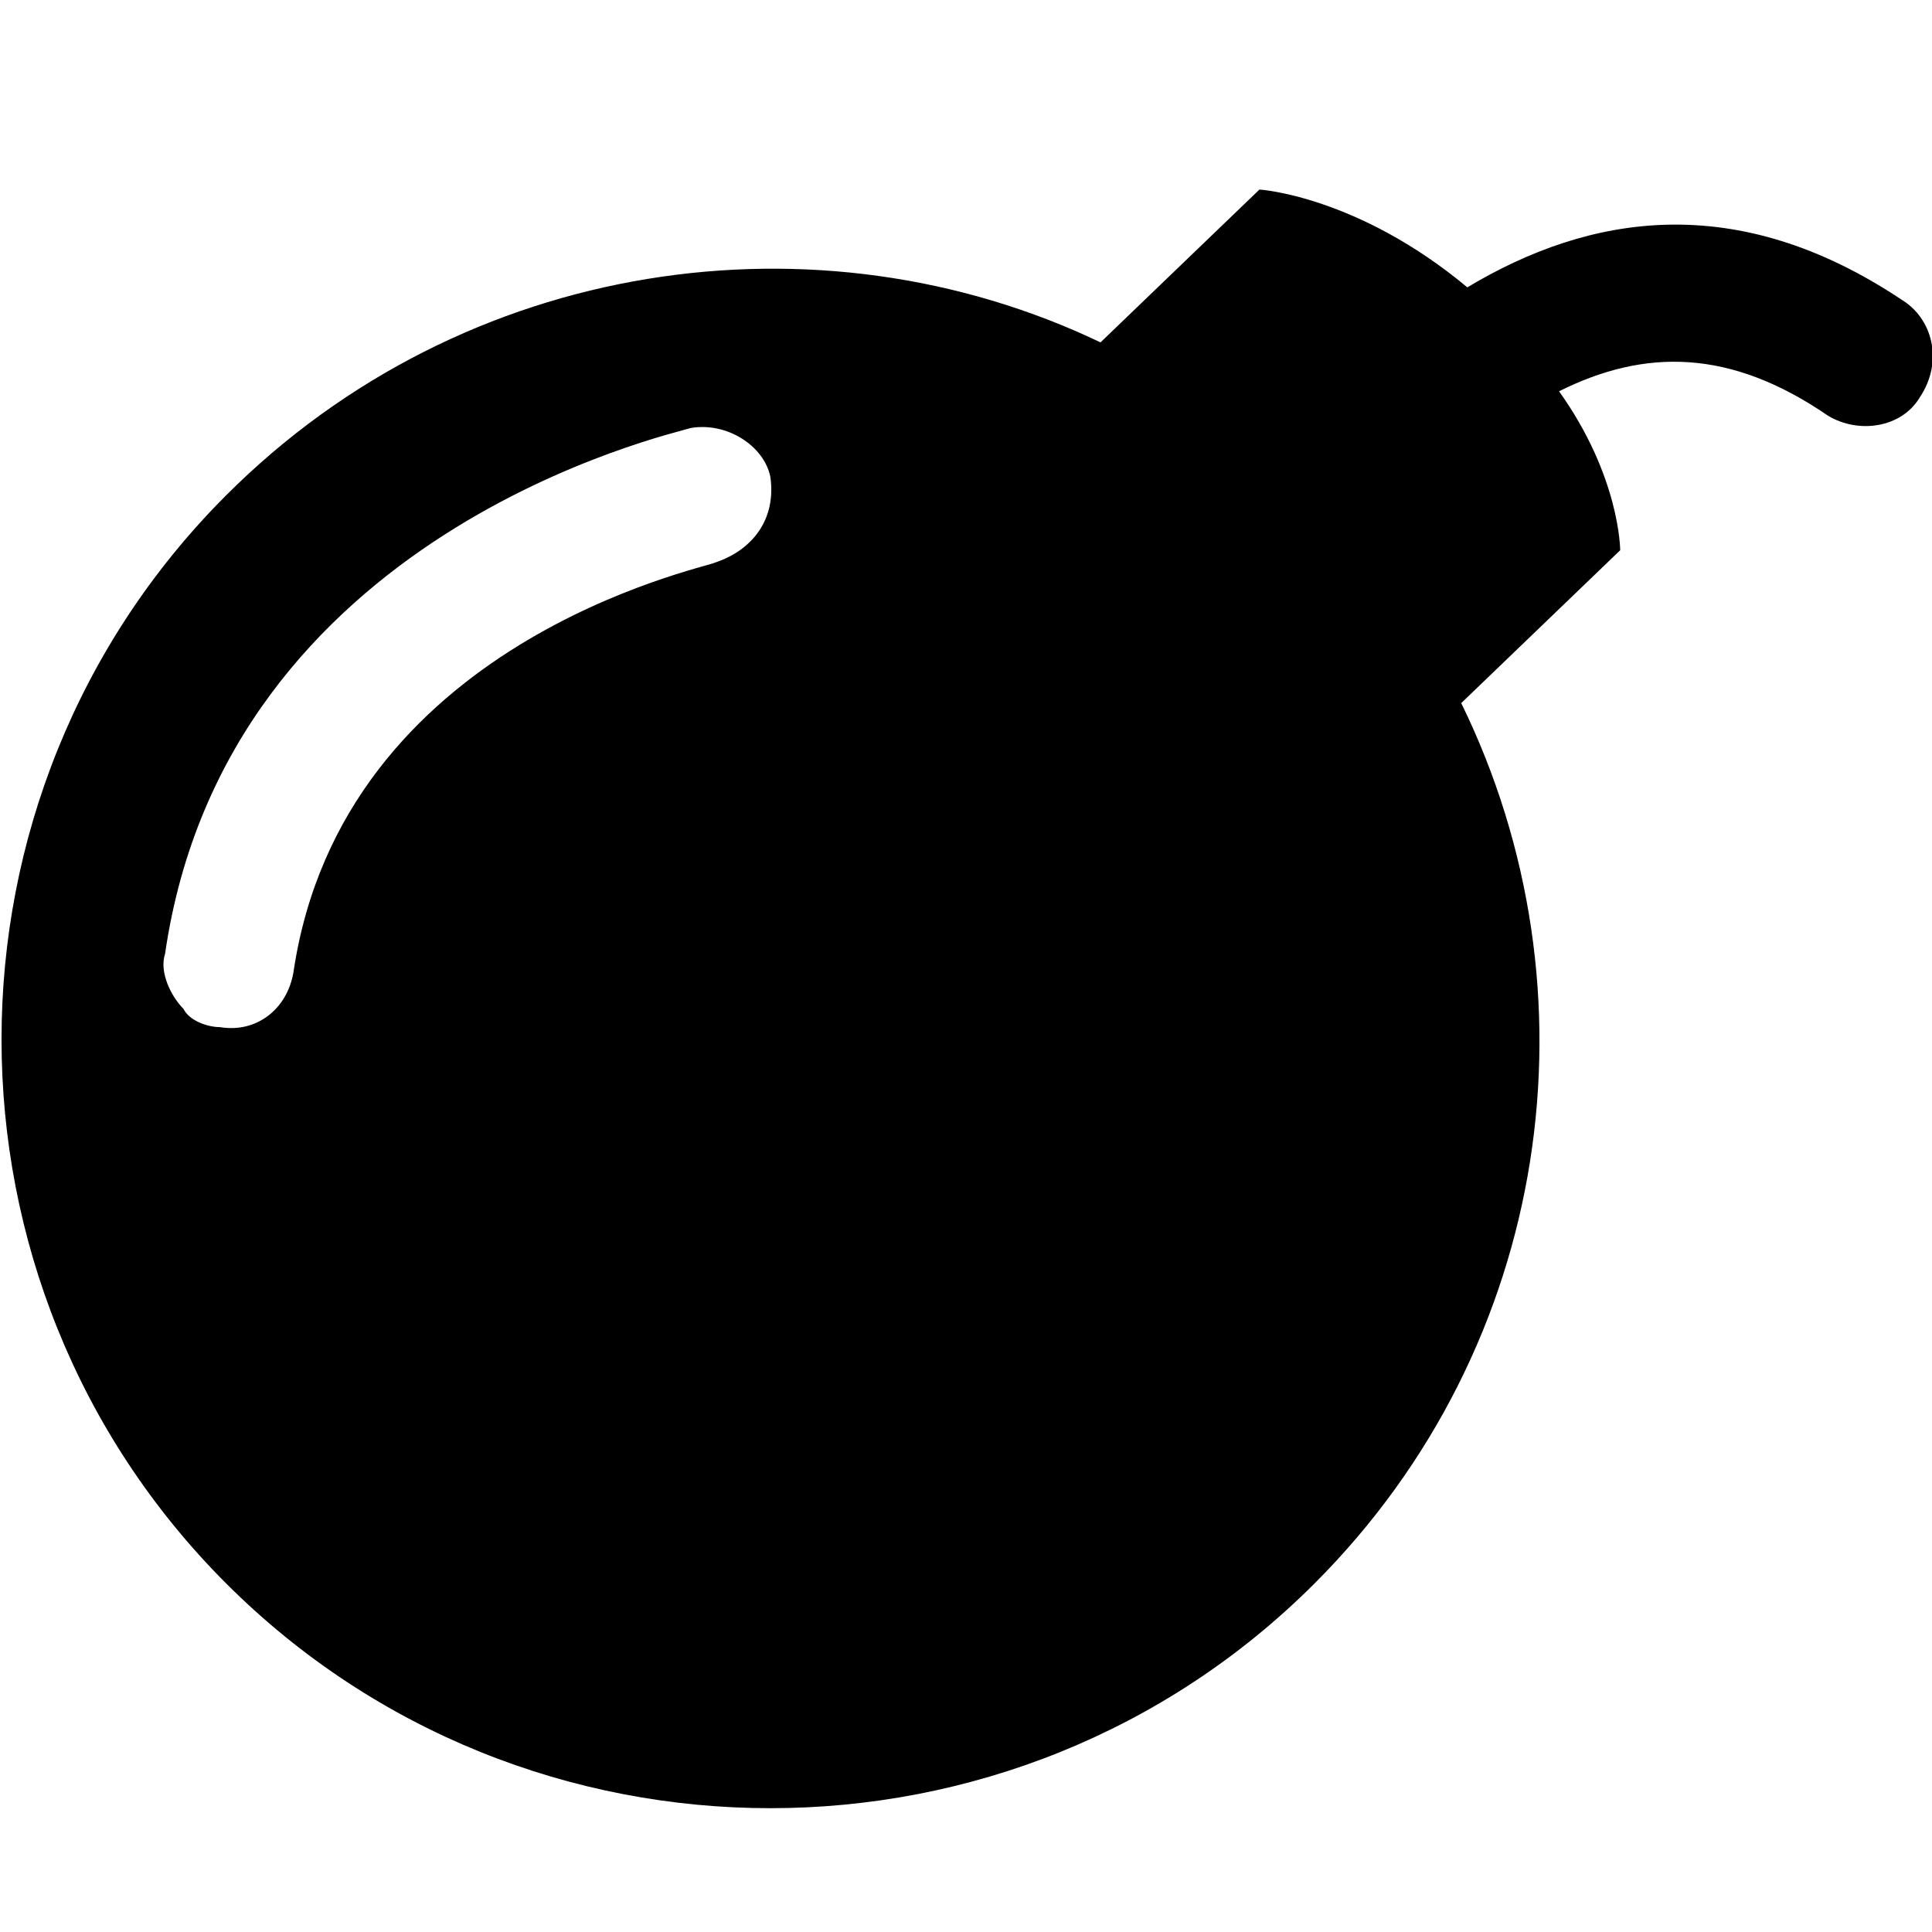
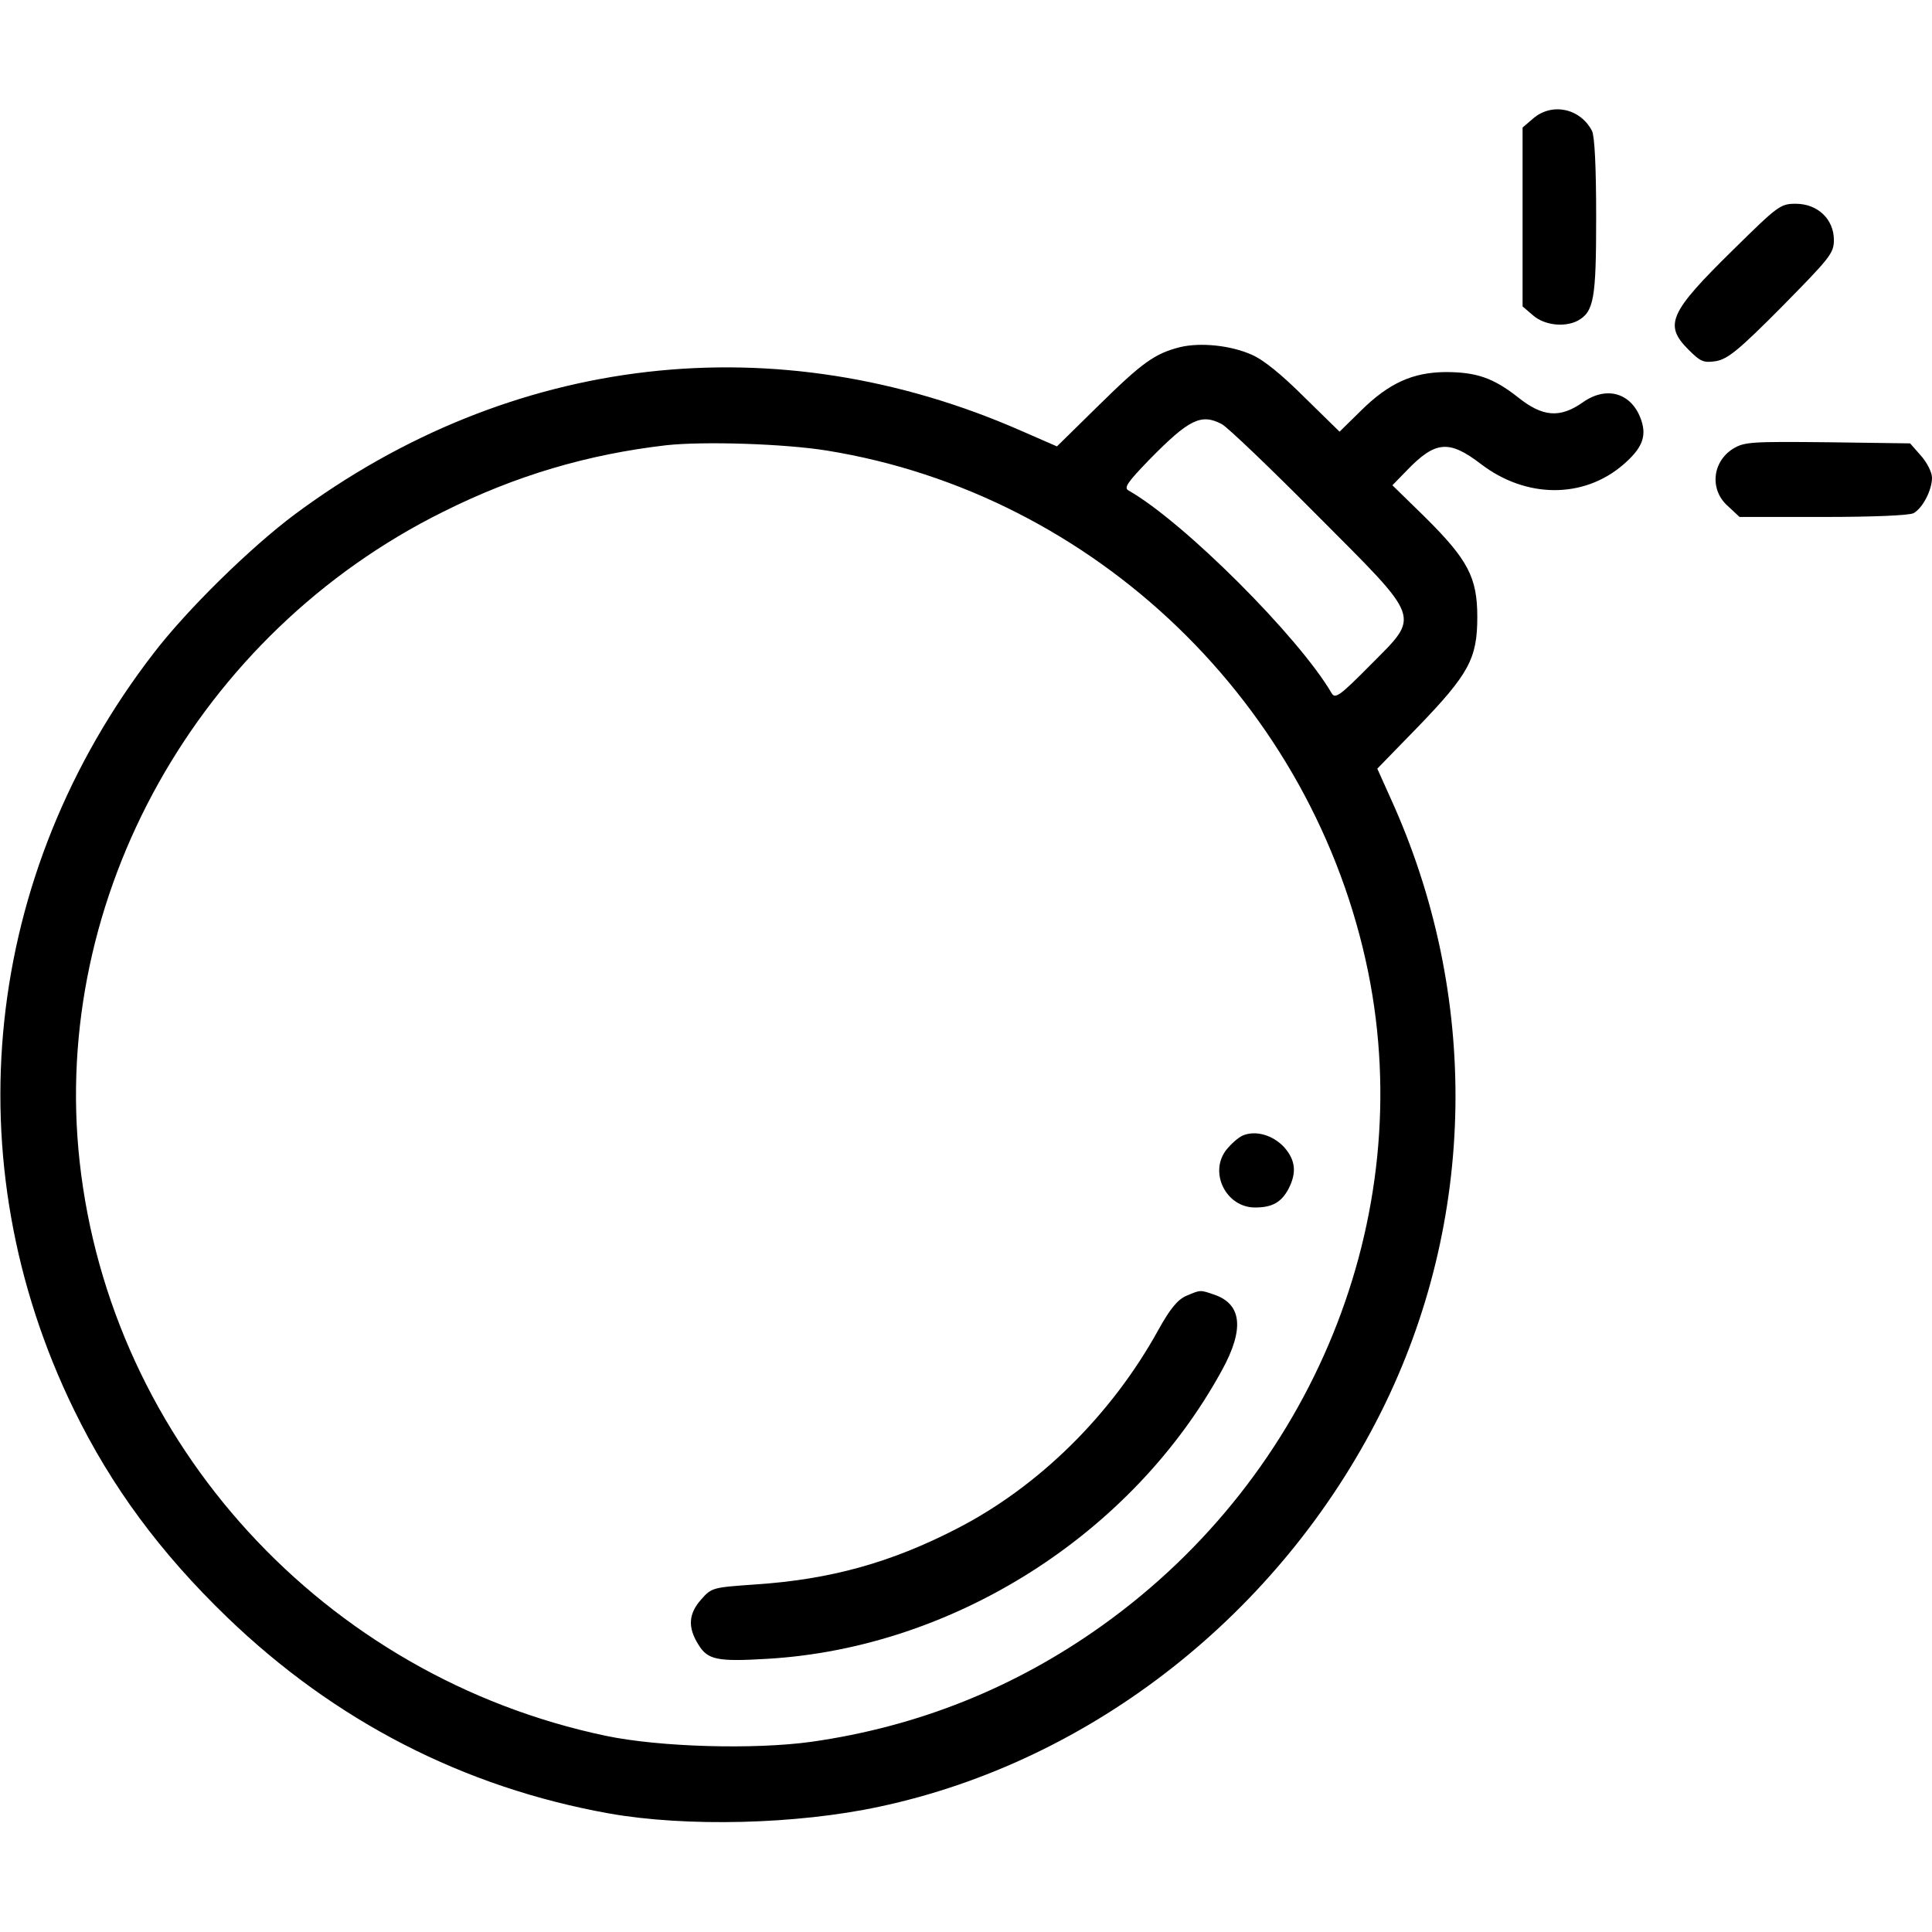
- <svg xmlns="http://www.w3.org/2000/svg" version="1.1" id="Capa_1" x="0px" y="0px" viewBox="0 0 31.6 31.6" style="enable-background:new 0 0 31.6 31.6;" xml:space="preserve">
-   <g>
-     <path d="M31.1,4.9c-2.7-1.8-5.1-1.4-7.1-0.2c-1.8-1.5-3.4-1.6-3.4-1.6L18,5.6C13.4,3.4,7.6,4.2,3.7,8.1c-4.9,4.9-4.9,12.9,0,17.8   c4.9,4.9,12.9,4.9,17.8,0c3.9-3.9,4.7-9.7,2.4-14.4L26.5,9c0,0,0-1.2-1-2.6c1.4-0.7,2.8-0.7,4.4,0.4c0.5,0.3,1.2,0.2,1.5-0.3   C31.8,5.9,31.6,5.2,31.1,4.9z M11.7,9.2c-0.2,0.1-6.1,1.3-6.9,6.7c-0.1,0.6-0.6,1-1.2,0.9c-0.2,0-0.5-0.1-0.6-0.3   c-0.2-0.2-0.4-0.6-0.3-0.9c1-6.9,8.3-8.5,8.6-8.6c0.6-0.1,1.2,0.3,1.3,0.8C12.7,8.5,12.3,9,11.7,9.2z" />
+ <svg xmlns="http://www.w3.org/2000/svg" version="1.0" width="512pt" height="512pt" viewBox="0 0 512 512" preserveAspectRatio="xMidYMid meet">
+   <g transform="translate(0,512) scale(0.1,-0.1)" fill="#000000" stroke="none">
+     <path d="M4063 4806 l-28 -24 0 -237 0 -237 28 -24 c30 -26 83 -32 118 -14 43 24 49 57 49 275 0 132 -4 214 -11 228 -31 60 -106 76 -156 33z" />
+     <path d="M4593 4458 c-170 -167 -184 -199 -118 -265 32 -32 40 -35 73 -30 31 6 59 28 175 145 127 129 137 141 137 176 0 55 -43 96 -101 96 -41 0 -47 -5 -166 -122z" />
+     <path d="M3127 4200 c-67 -17 -100 -41 -214 -153 l-112 -110 -94 41 c-650 286 -1353 205 -1927 -222 -115 -86 -283 -250 -372 -366 -453 -586 -534 -1346 -212 -2006 99 -203 228 -378 405 -549 286 -276 628 -452 1014 -521 204 -36 496 -29 715 18 564 120 1063 513 1330 1046 254 508 263 1105 25 1627 l-35 78 108 111 c135 140 157 181 157 291 0 105 -25 152 -139 265 l-86 84 38 39 c76 79 112 82 197 17 119 -91 271 -92 376 -2 50 43 63 74 49 117 -24 73 -91 94 -155 49 -61 -43 -107 -39 -172 13 -66 52 -111 67 -193 67 -86 -1 -149 -29 -223 -102 l-57 -56 -93 91 c-60 60 -109 100 -140 113 -56 25 -136 33 -190 20z m111 -204 c15 -8 127 -115 250 -239 283 -284 277 -265 143 -400 -80 -81 -93 -90 -102 -74 -87 149 -392 454 -538 537 -13 7 -5 20 54 81 106 108 138 124 193 95z m-1047 -70 c712 -115 1291 -674 1435 -1383 131 -649 -146 -1331 -704 -1730 -232 -166 -490 -269 -772 -309 -152 -21 -402 -14 -545 16 -746 157 -1312 775 -1394 1522 -77 701 314 1400 964 1722 192 96 383 152 590 176 100 11 314 4 426 -14z" />
+     <path d="M3294 2111 c-12 -5 -31 -22 -44 -38 -47 -60 -1 -153 76 -153 46 0 70 14 89 50 22 43 18 76 -12 110 -30 32 -75 45 -109 31z" />
+     <path d="M3144 1686 c-23 -10 -43 -34 -74 -90 -124 -225 -317 -416 -536 -528 -173 -89 -334 -134 -533 -147 -112 -8 -115 -8 -143 -40 -33 -37 -36 -73 -8 -118 25 -42 50 -47 184 -39 494 29 968 331 1205 766 59 108 52 174 -21 199 -38 13 -36 13 -74 -3z" />
+     <path d="M4593 3931 c-56 -35 -63 -110 -13 -153 l30 -28 221 0 c132 0 228 4 240 10 24 13 49 61 49 94 0 14 -13 40 -29 58 l-29 33 -219 3 c-202 2 -220 1 -250 -17z" />
  </g>
</svg>
